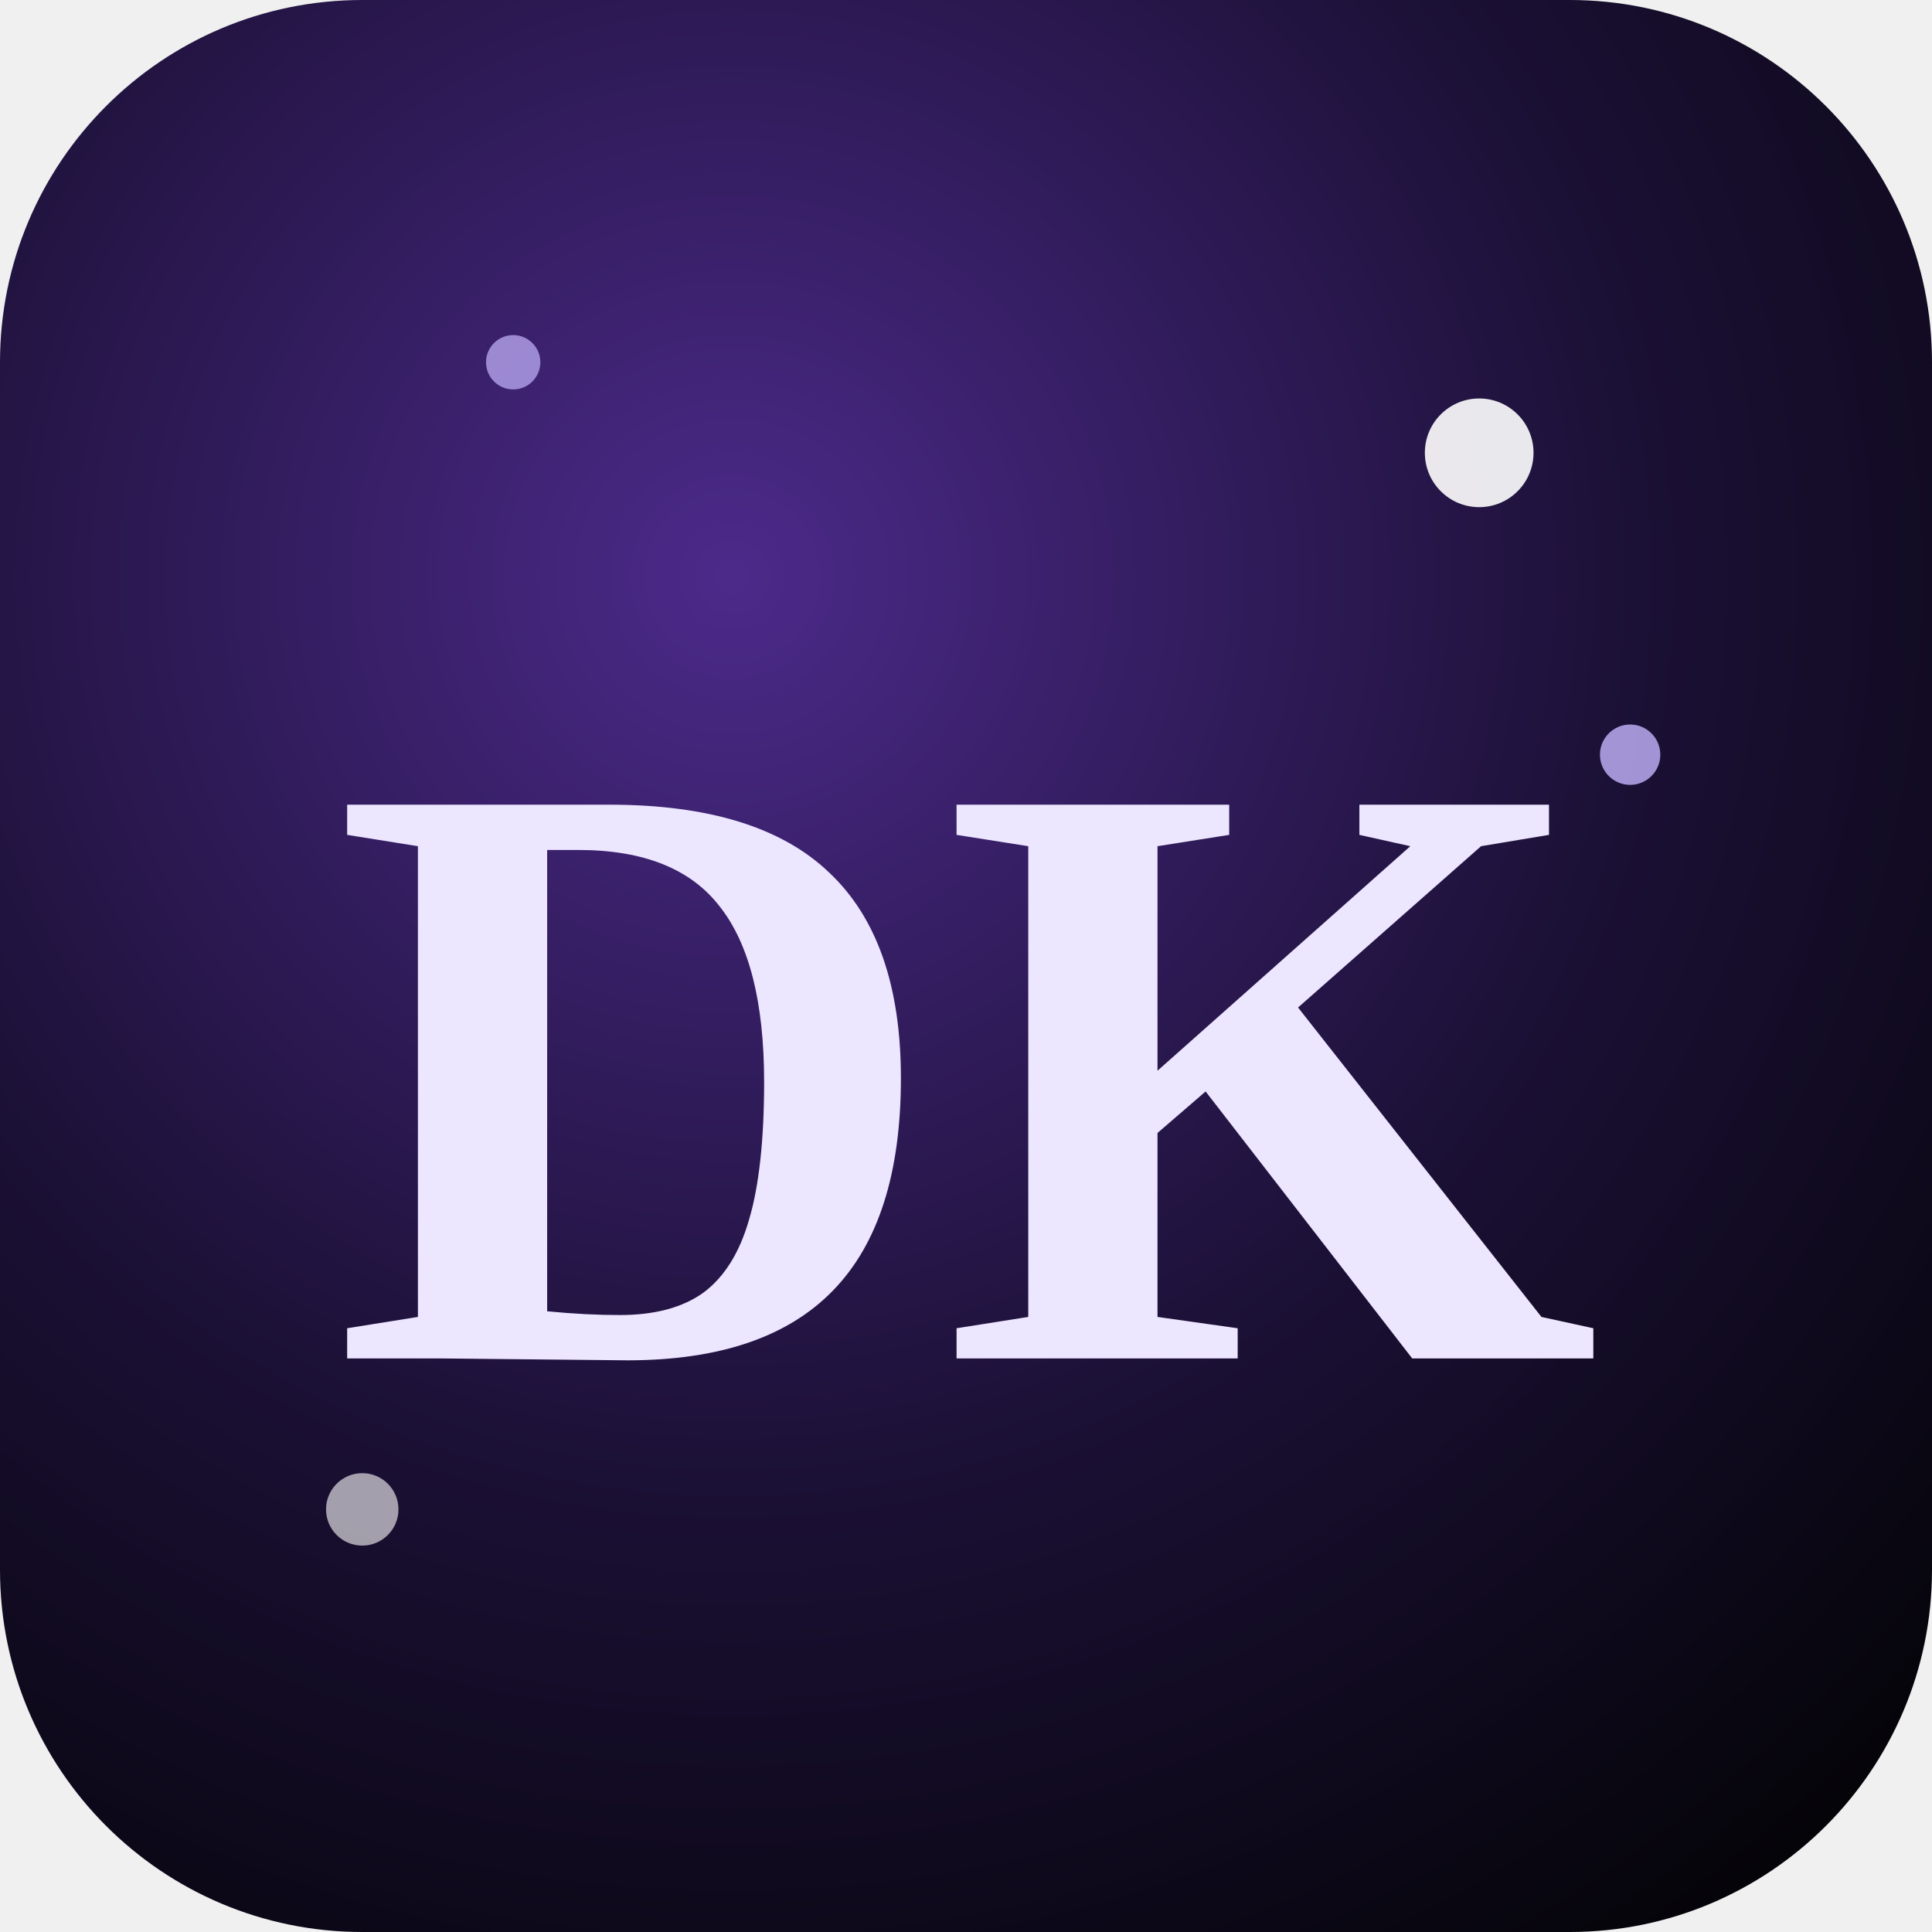
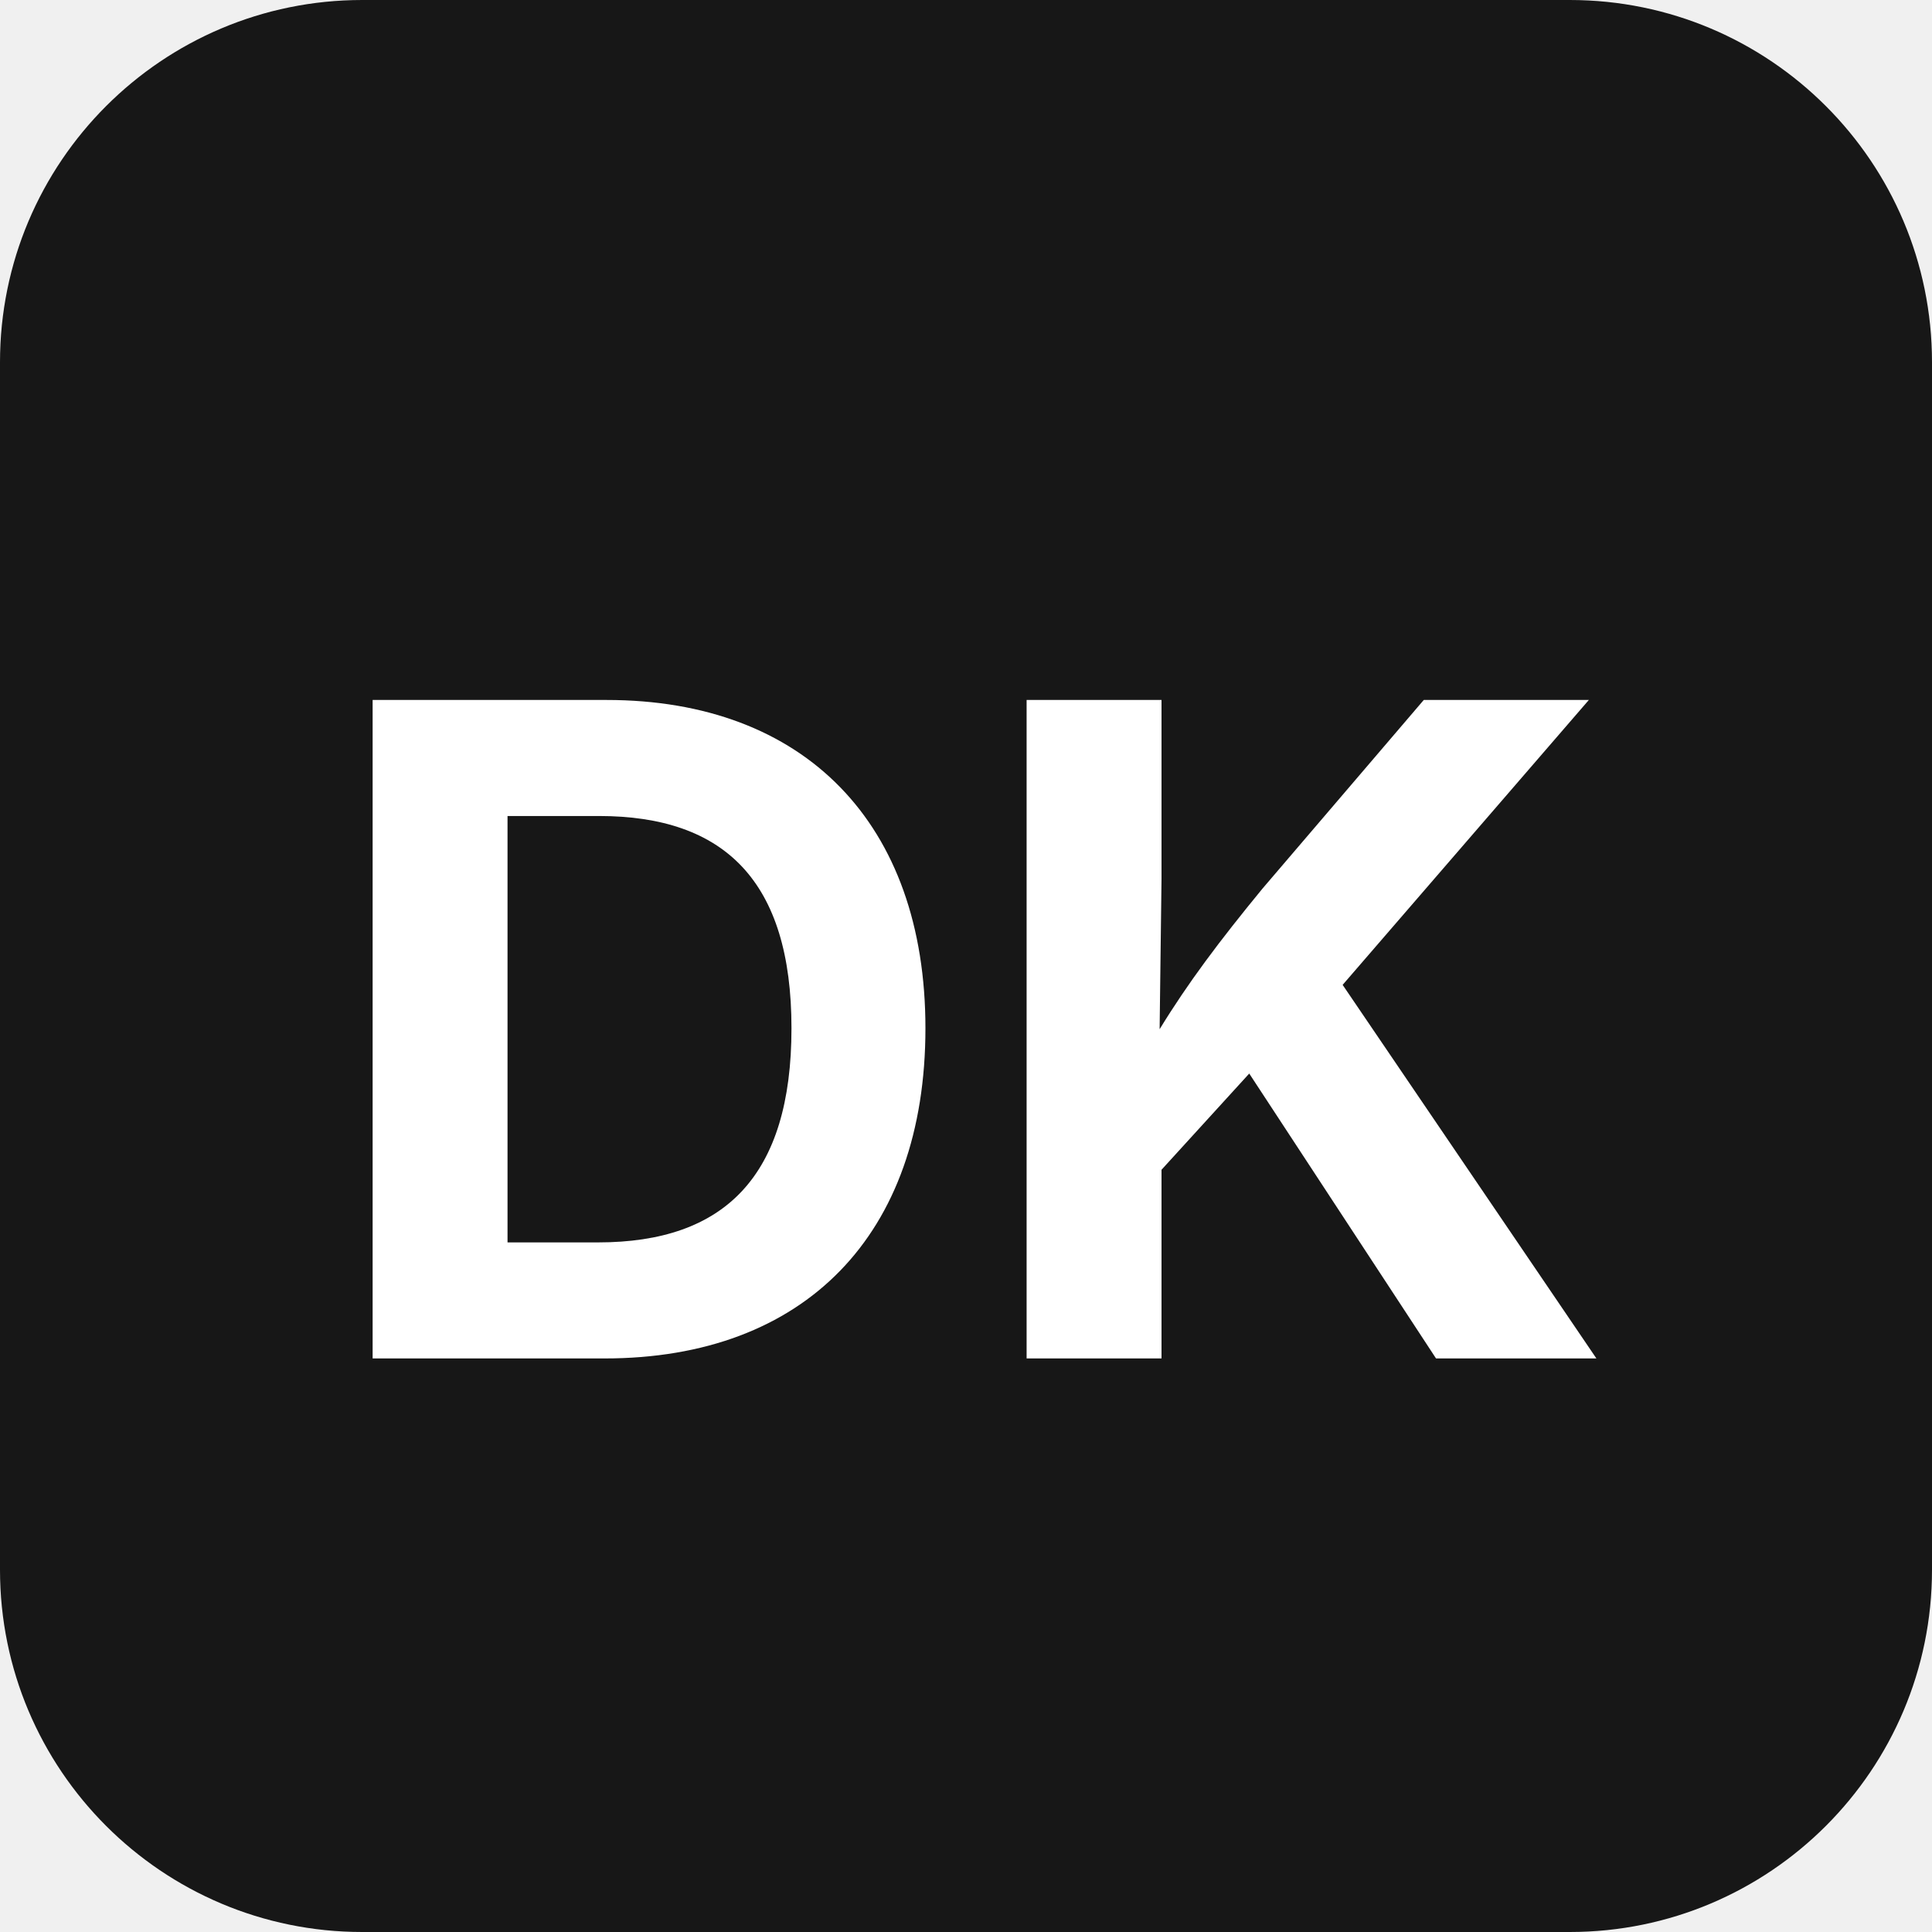
<svg xmlns="http://www.w3.org/2000/svg" viewBox="0 0 32 32">
-   <defs>
-     <radialGradient id="nebula" cx="38%" cy="30%" r="85%">
-       <stop offset="0%" stop-color="#4c2a8a" />
-       <stop offset="55%" stop-color="#1b1035" />
-       <stop offset="100%" stop-color="#050409" />
-     </radialGradient>
-   </defs>
-   <rect width="32" height="32" rx="6" fill="url(#nebula)" />
-   <circle cx="24.5" cy="7.5" r="0.9" fill="#ffffff" opacity="0.9" />
-   <circle cx="27" cy="12.5" r="0.5" fill="#c4b5fd" opacity="0.8" />
-   <circle cx="6" cy="25" r="0.6" fill="#ffffff" opacity="0.6" />
-   <circle cx="8.5" cy="6" r="0.45" fill="#c4b5fd" opacity="0.7" />
-   <text x="16" y="22.5" font-family="Georgia, 'Times New Roman', serif" font-size="14" font-weight="700" fill="#ece6ff" text-anchor="middle">DK</text>
+   <rect width="32" height="32" rx="6" fill="#171717" />
+   <text x="16" y="22.5" font-family="system-ui, -apple-system, sans-serif" font-size="15" font-weight="700" fill="#ffffff" text-anchor="middle">DK</text>
</svg>
